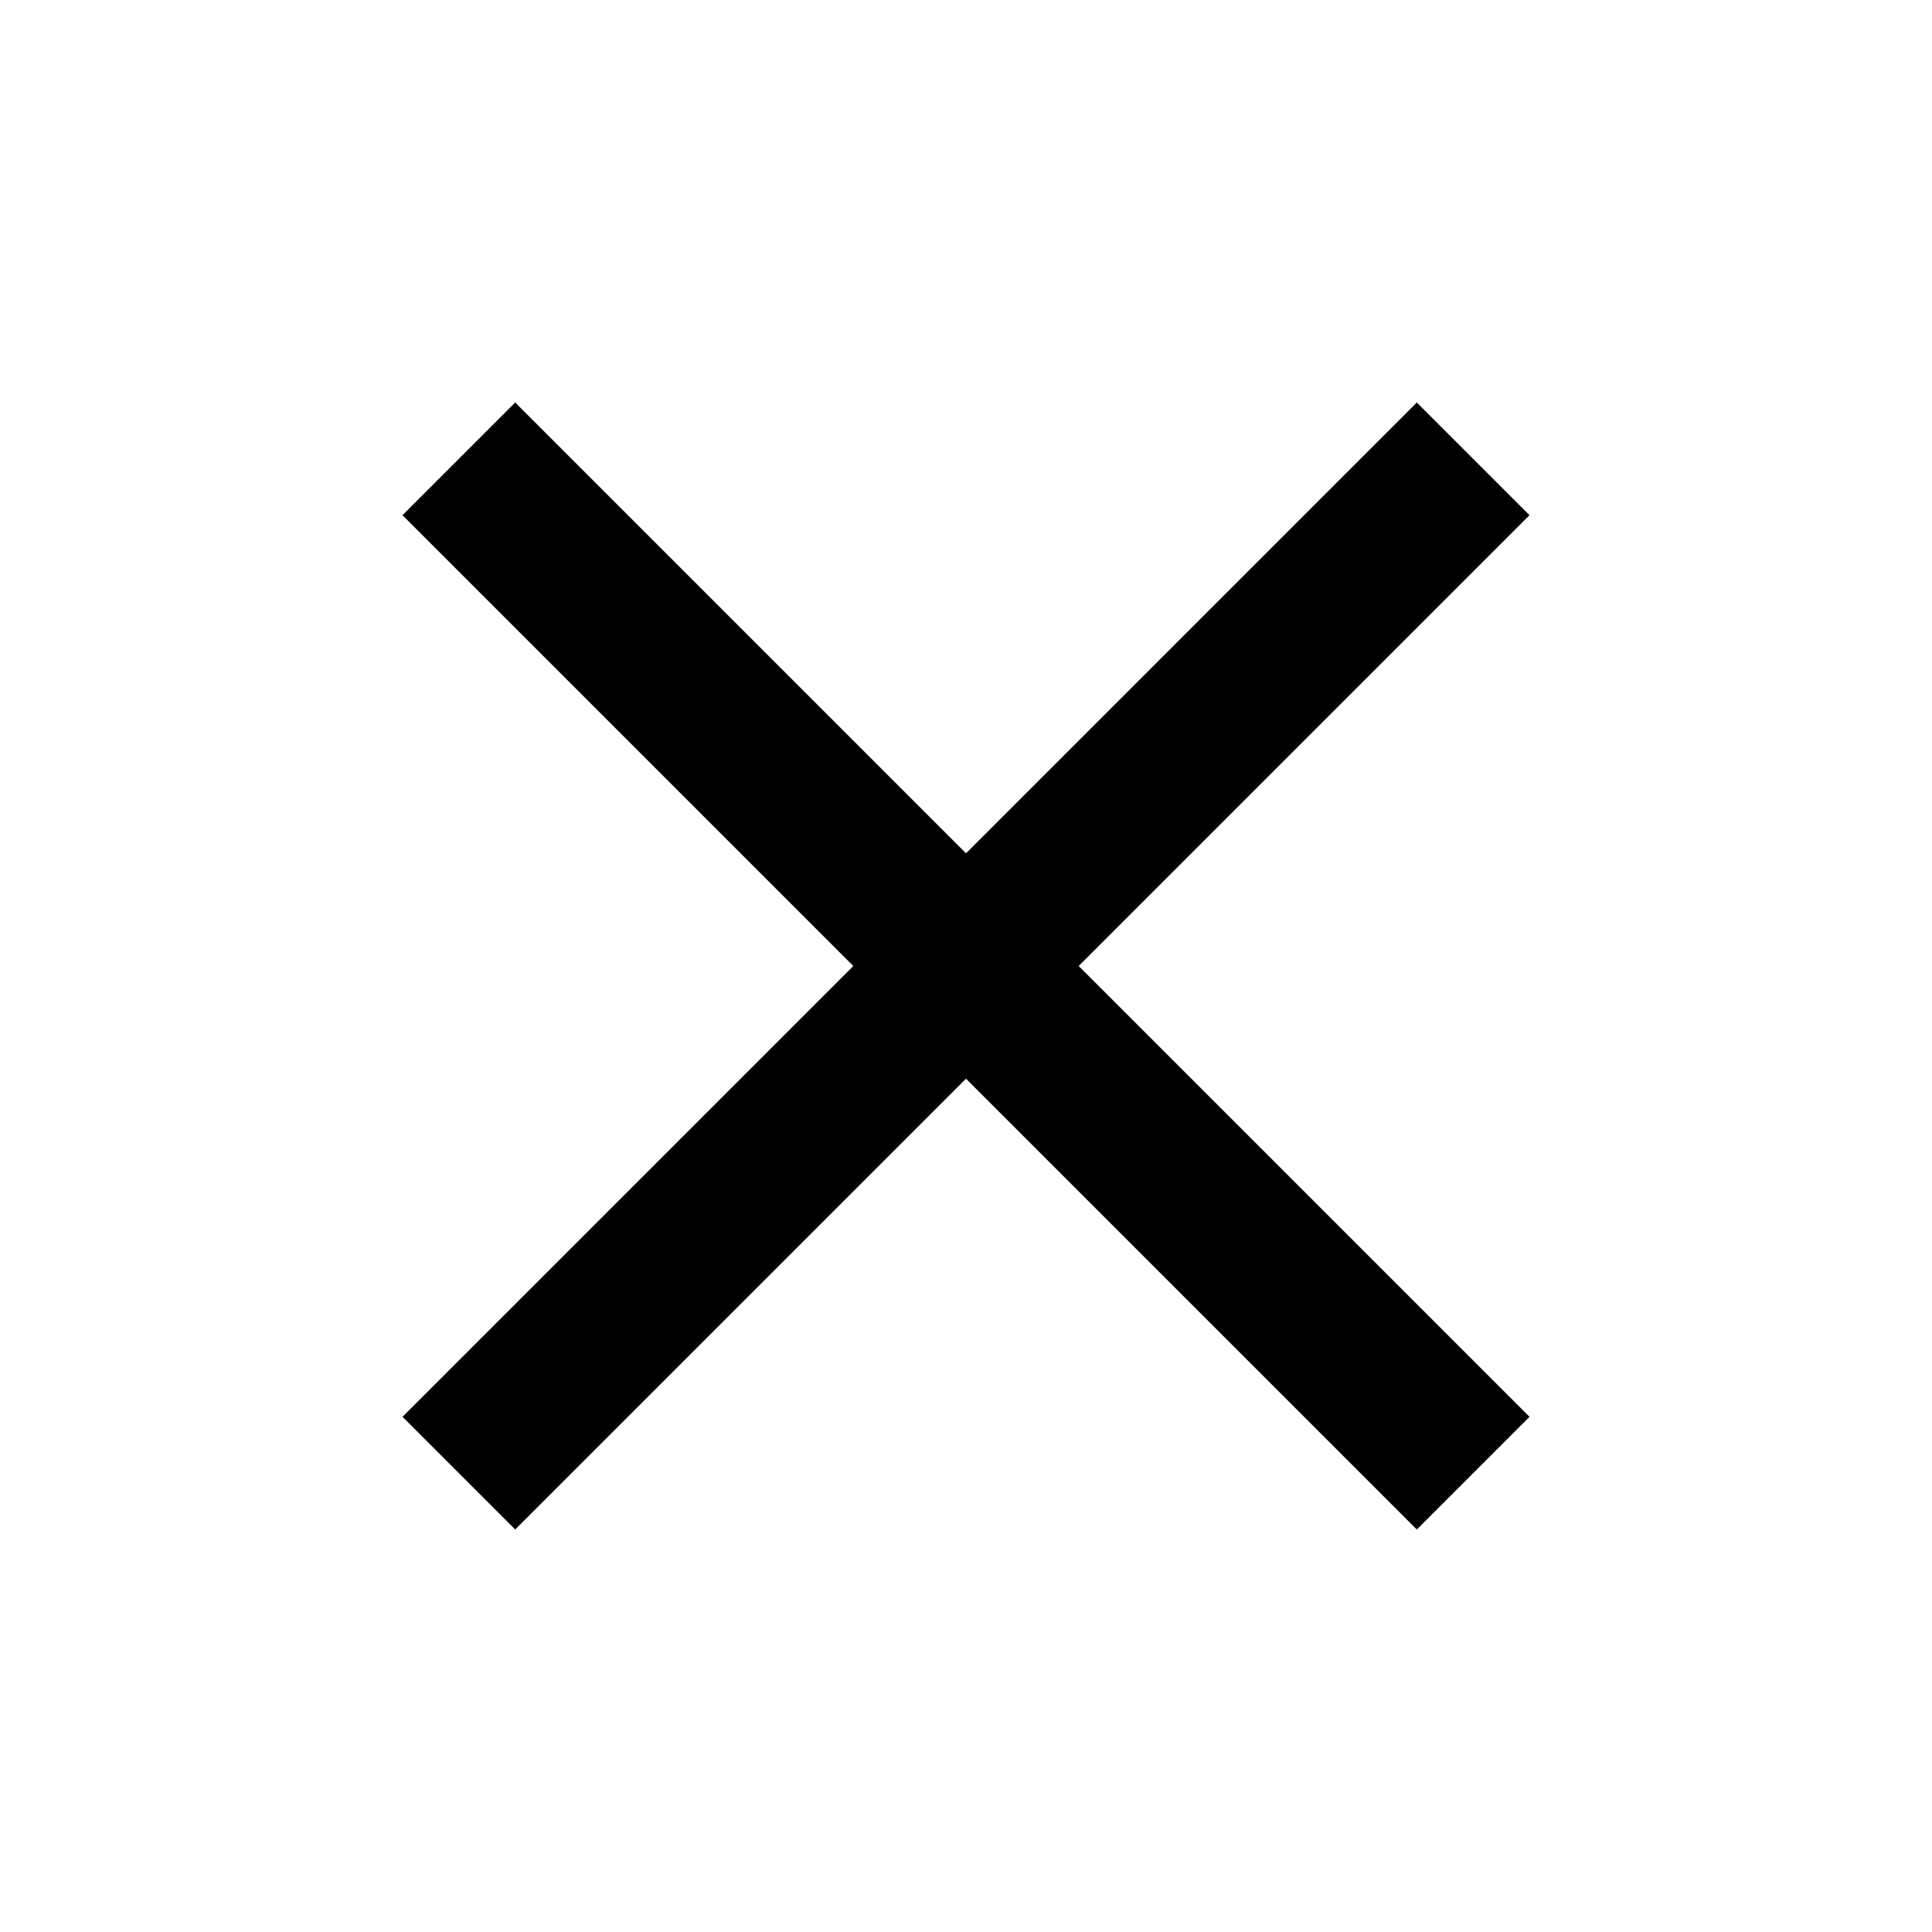
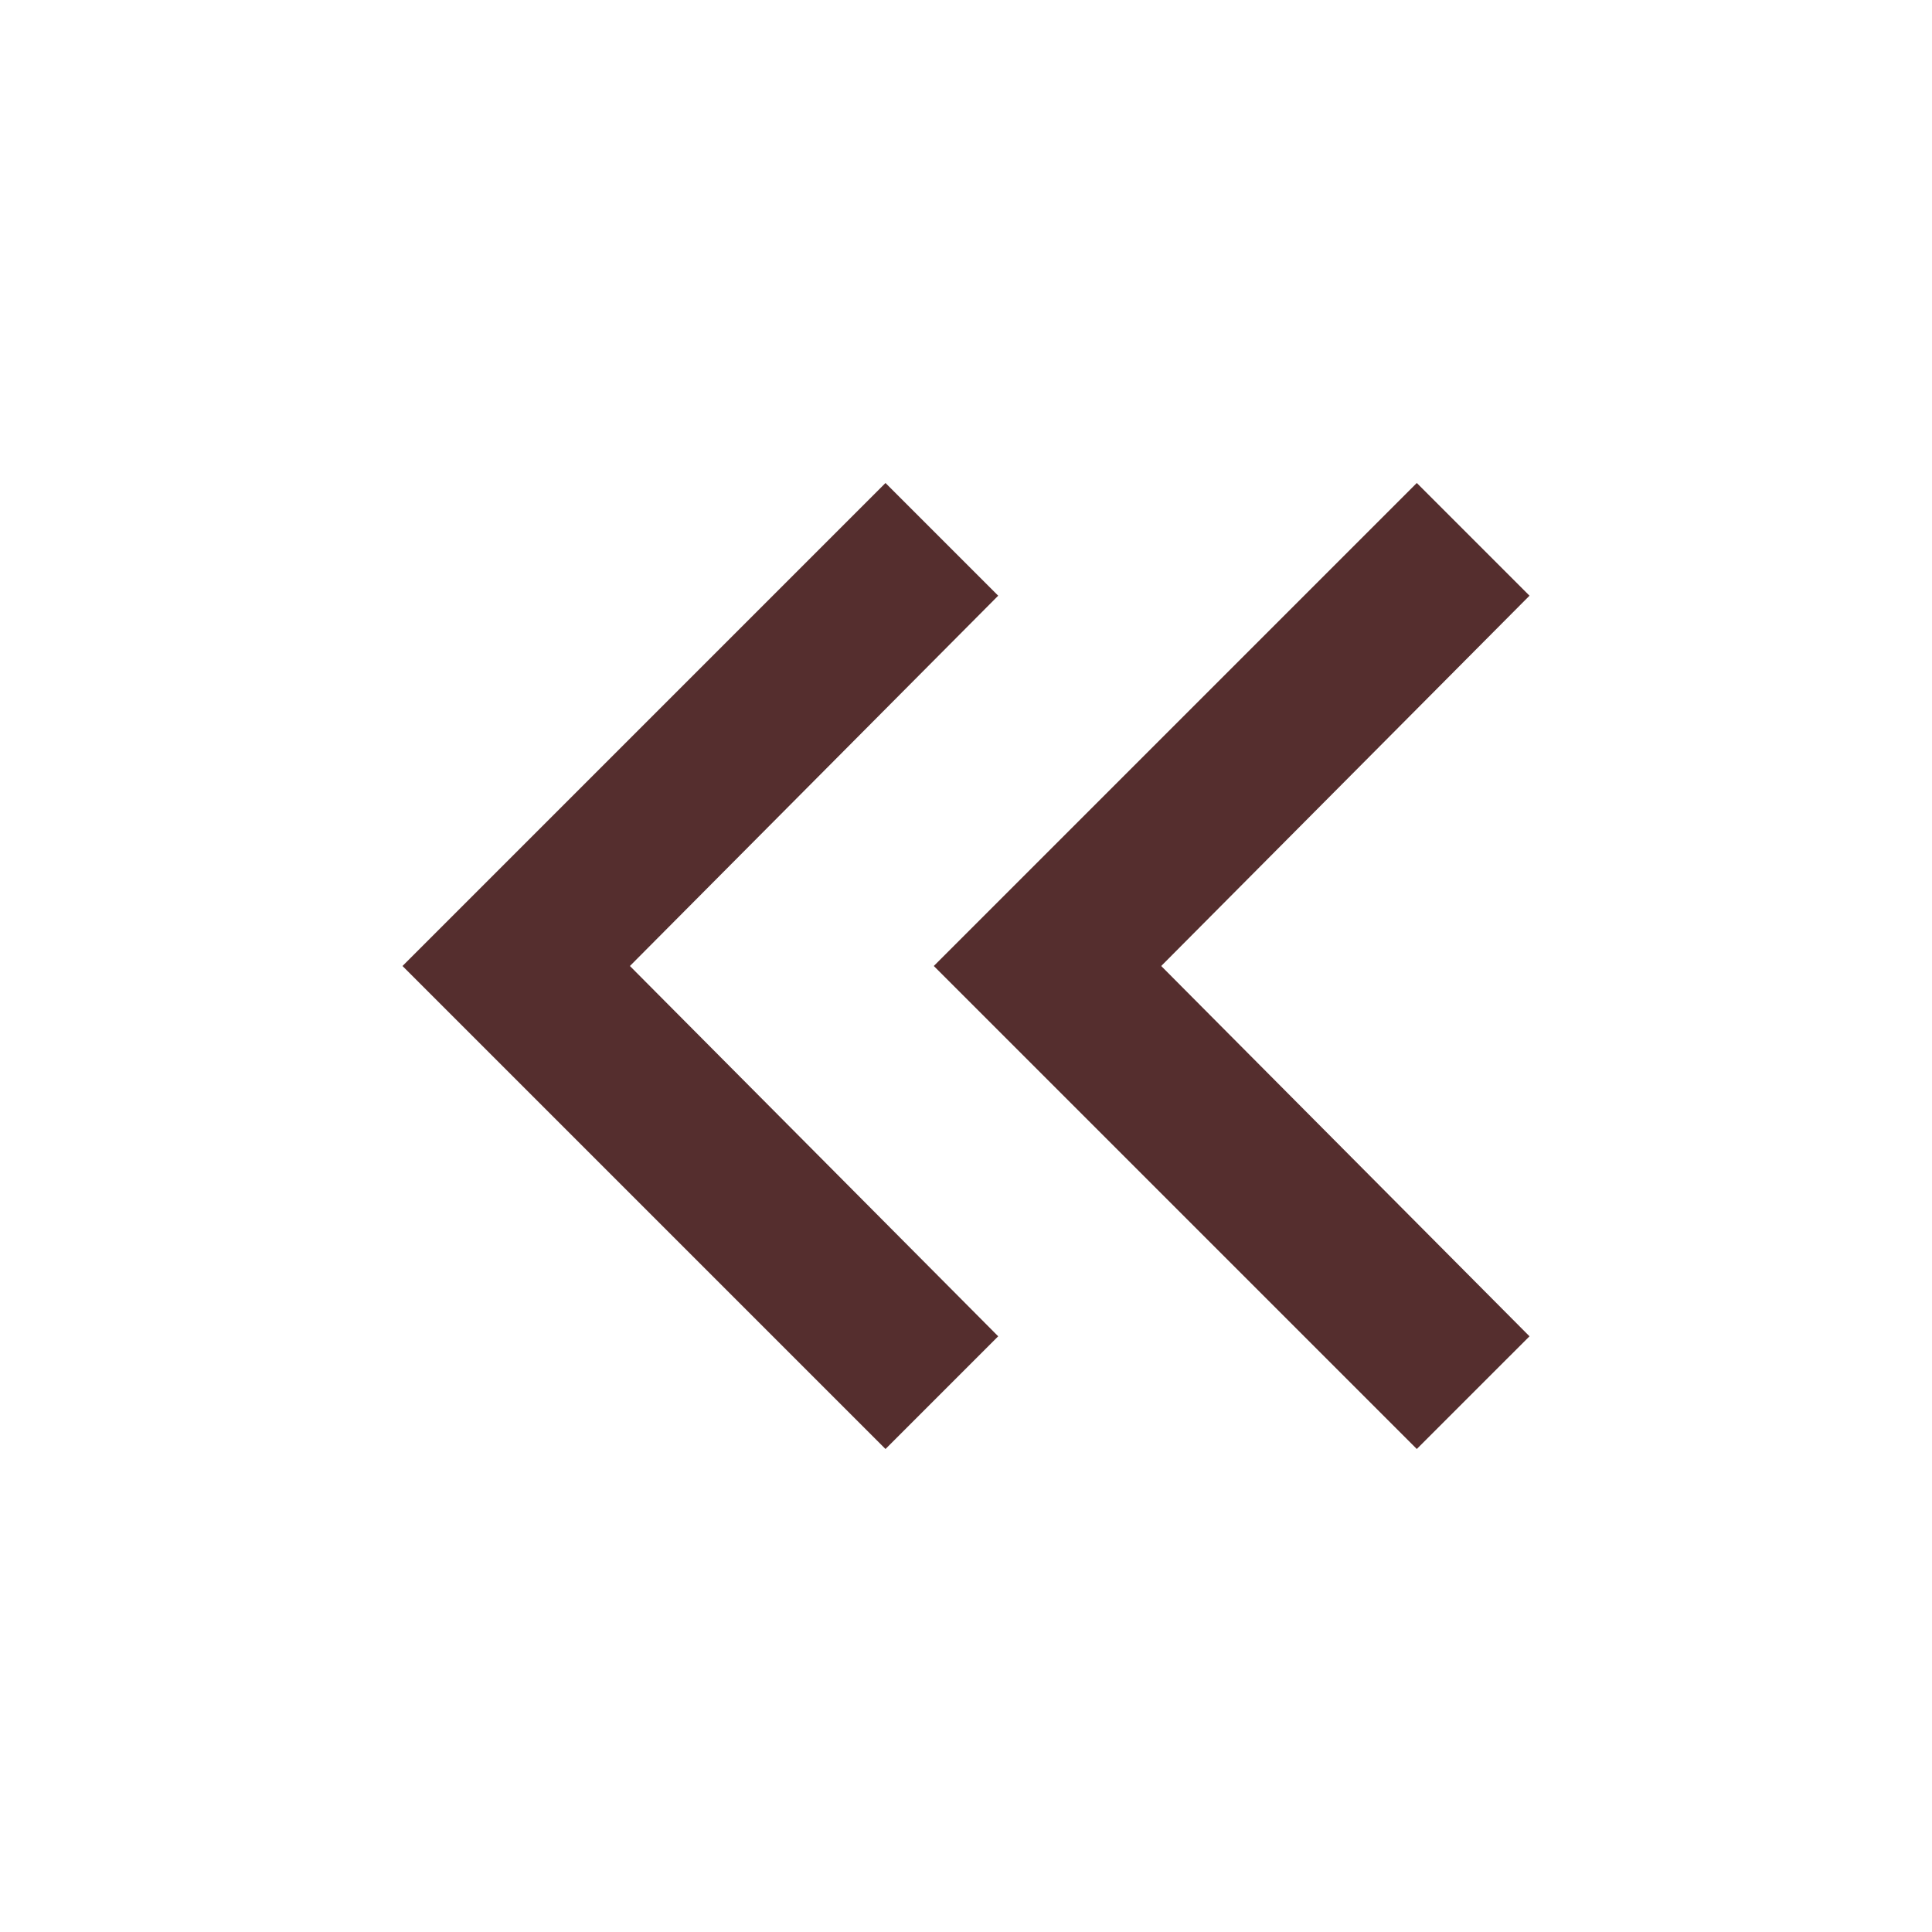
- <svg xmlns="http://www.w3.org/2000/svg" height="24px" viewBox="0 -960 960 960" width="24px" fill="#000000">
-   <path d="m256-200-56-56 224-224-224-224 56-56 224 224 224-224 56 56-224 224 224 224-56 56-224-224-224 224Z" />
+ <svg xmlns="http://www.w3.org/2000/svg" height="24px" viewBox="0 -960 960 960" width="24px" fill="#552e2e">
+   <path d="M440-240 200-480l240-240 56 56-183 184 183 184-56 56Zm264 0L464-480l240-240 56 56-183 184 183 184-56 56Z" />
</svg>
